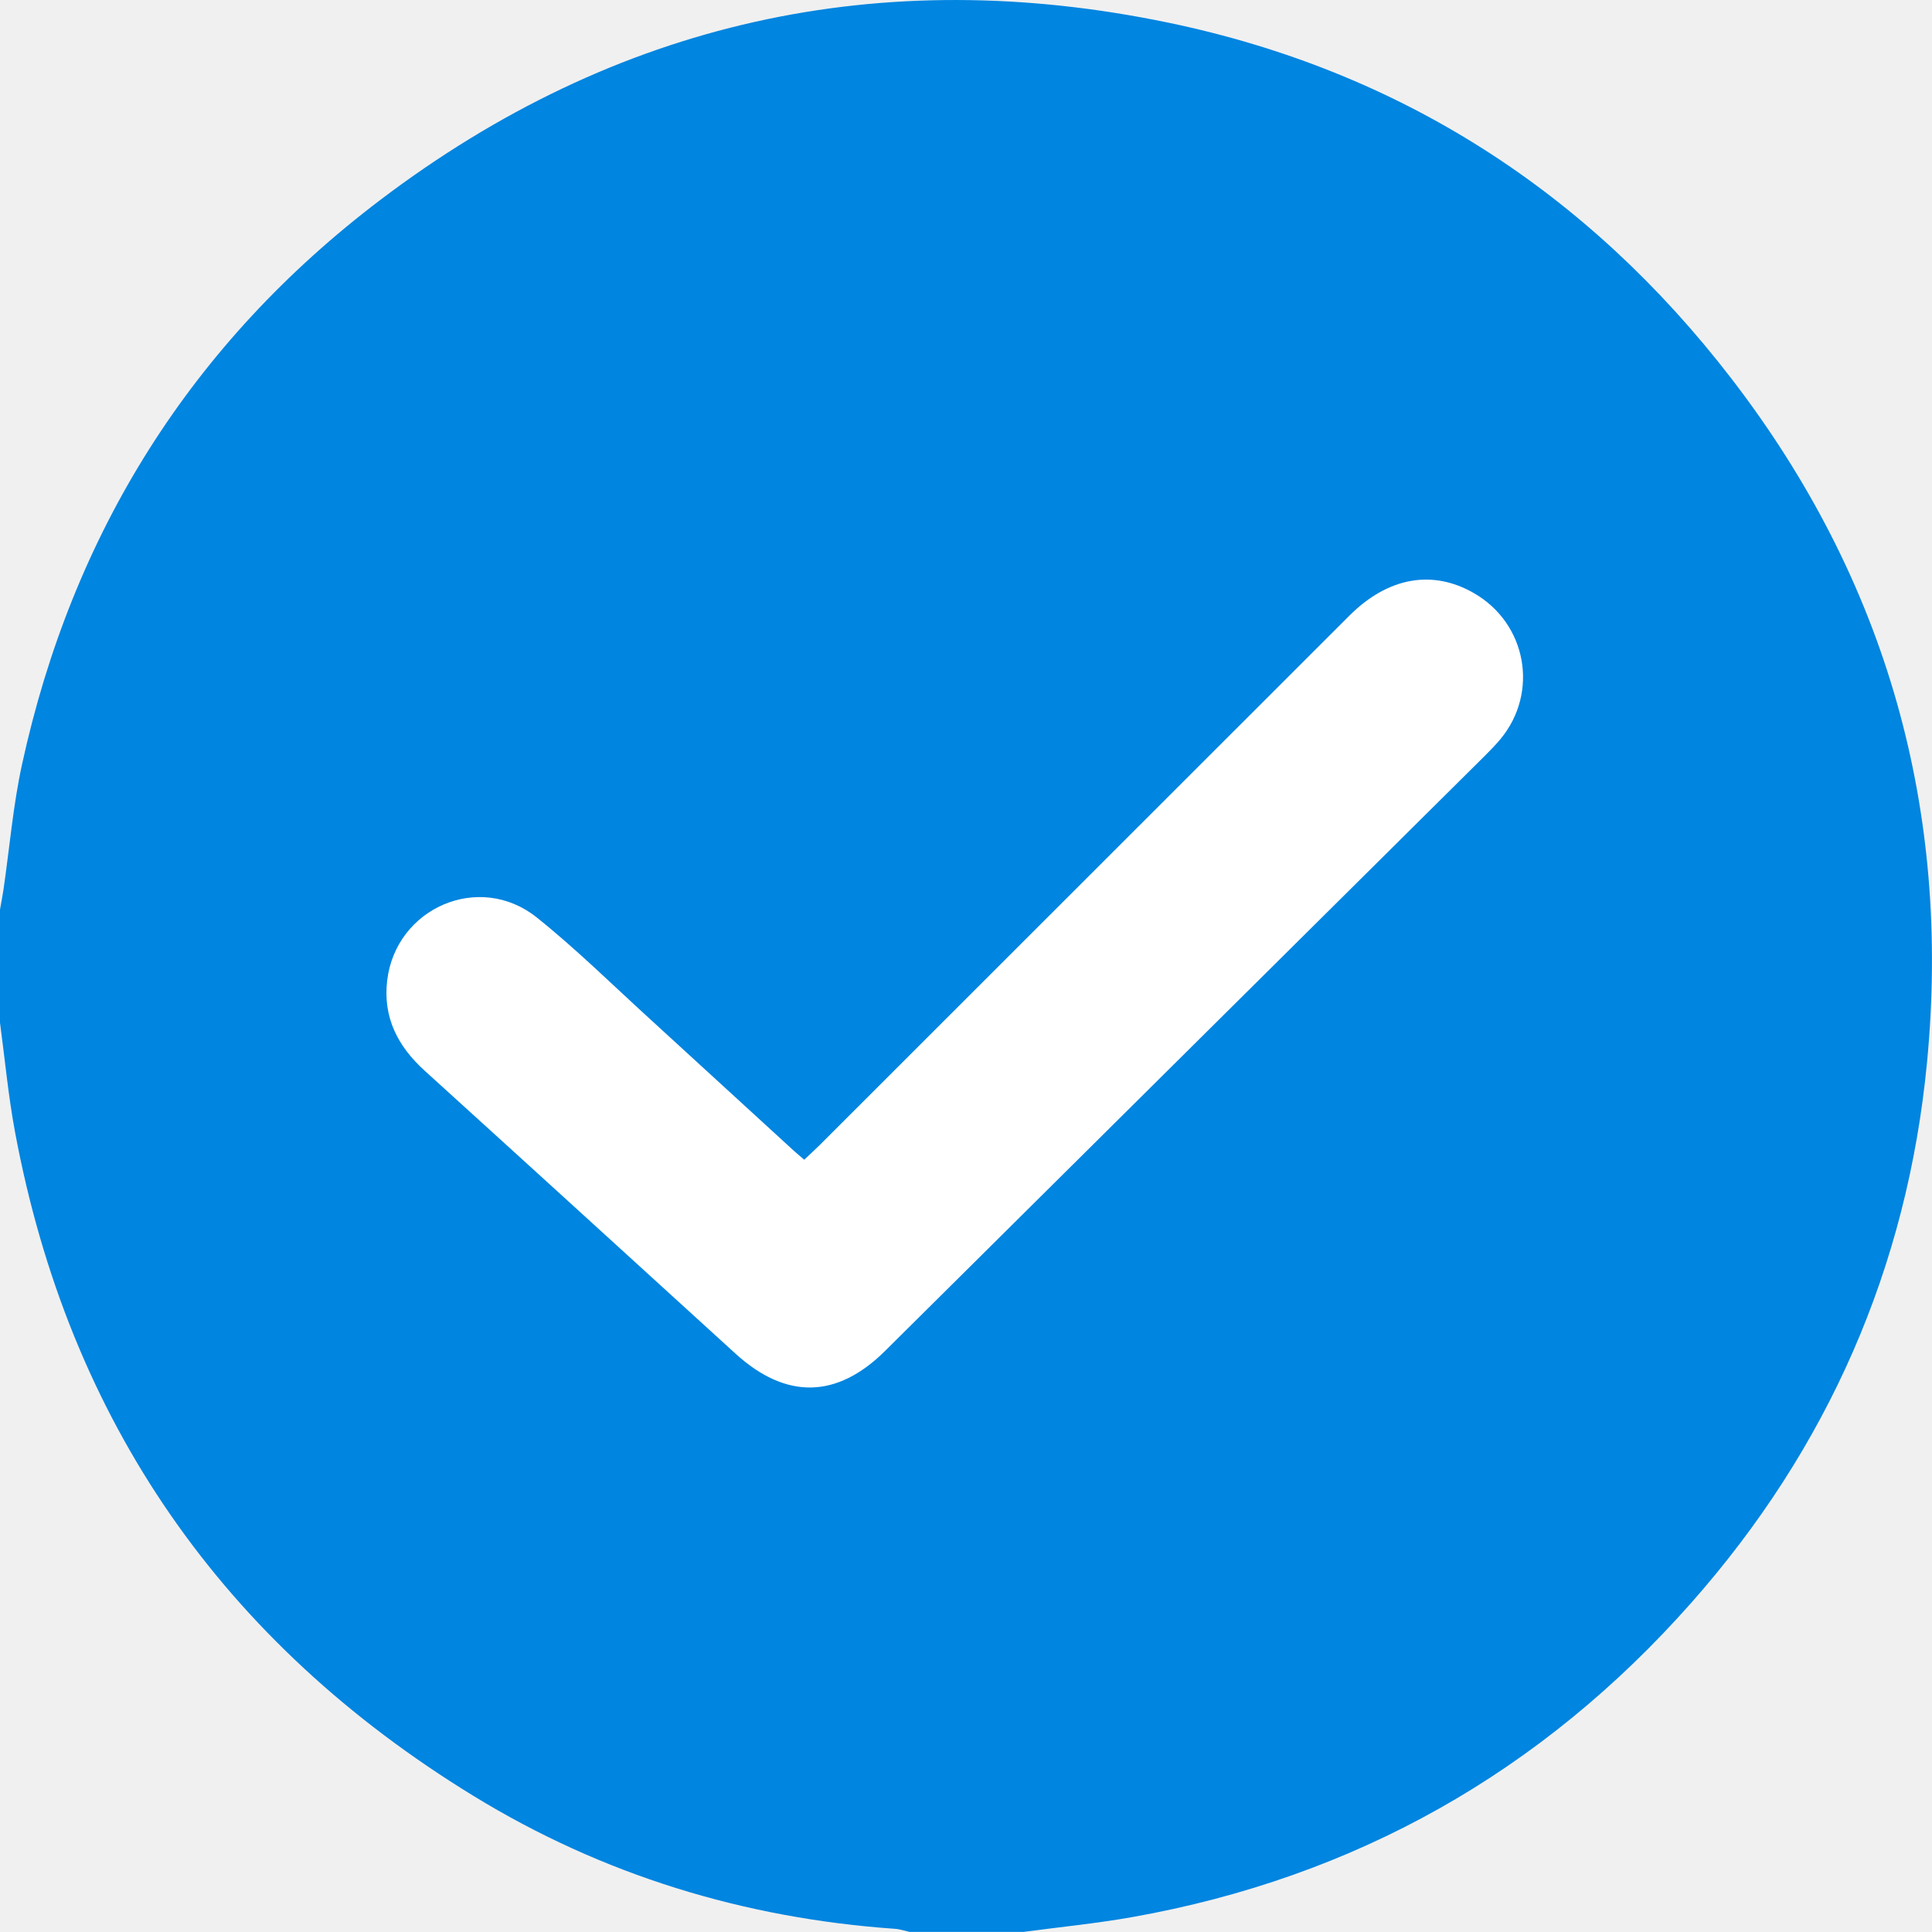
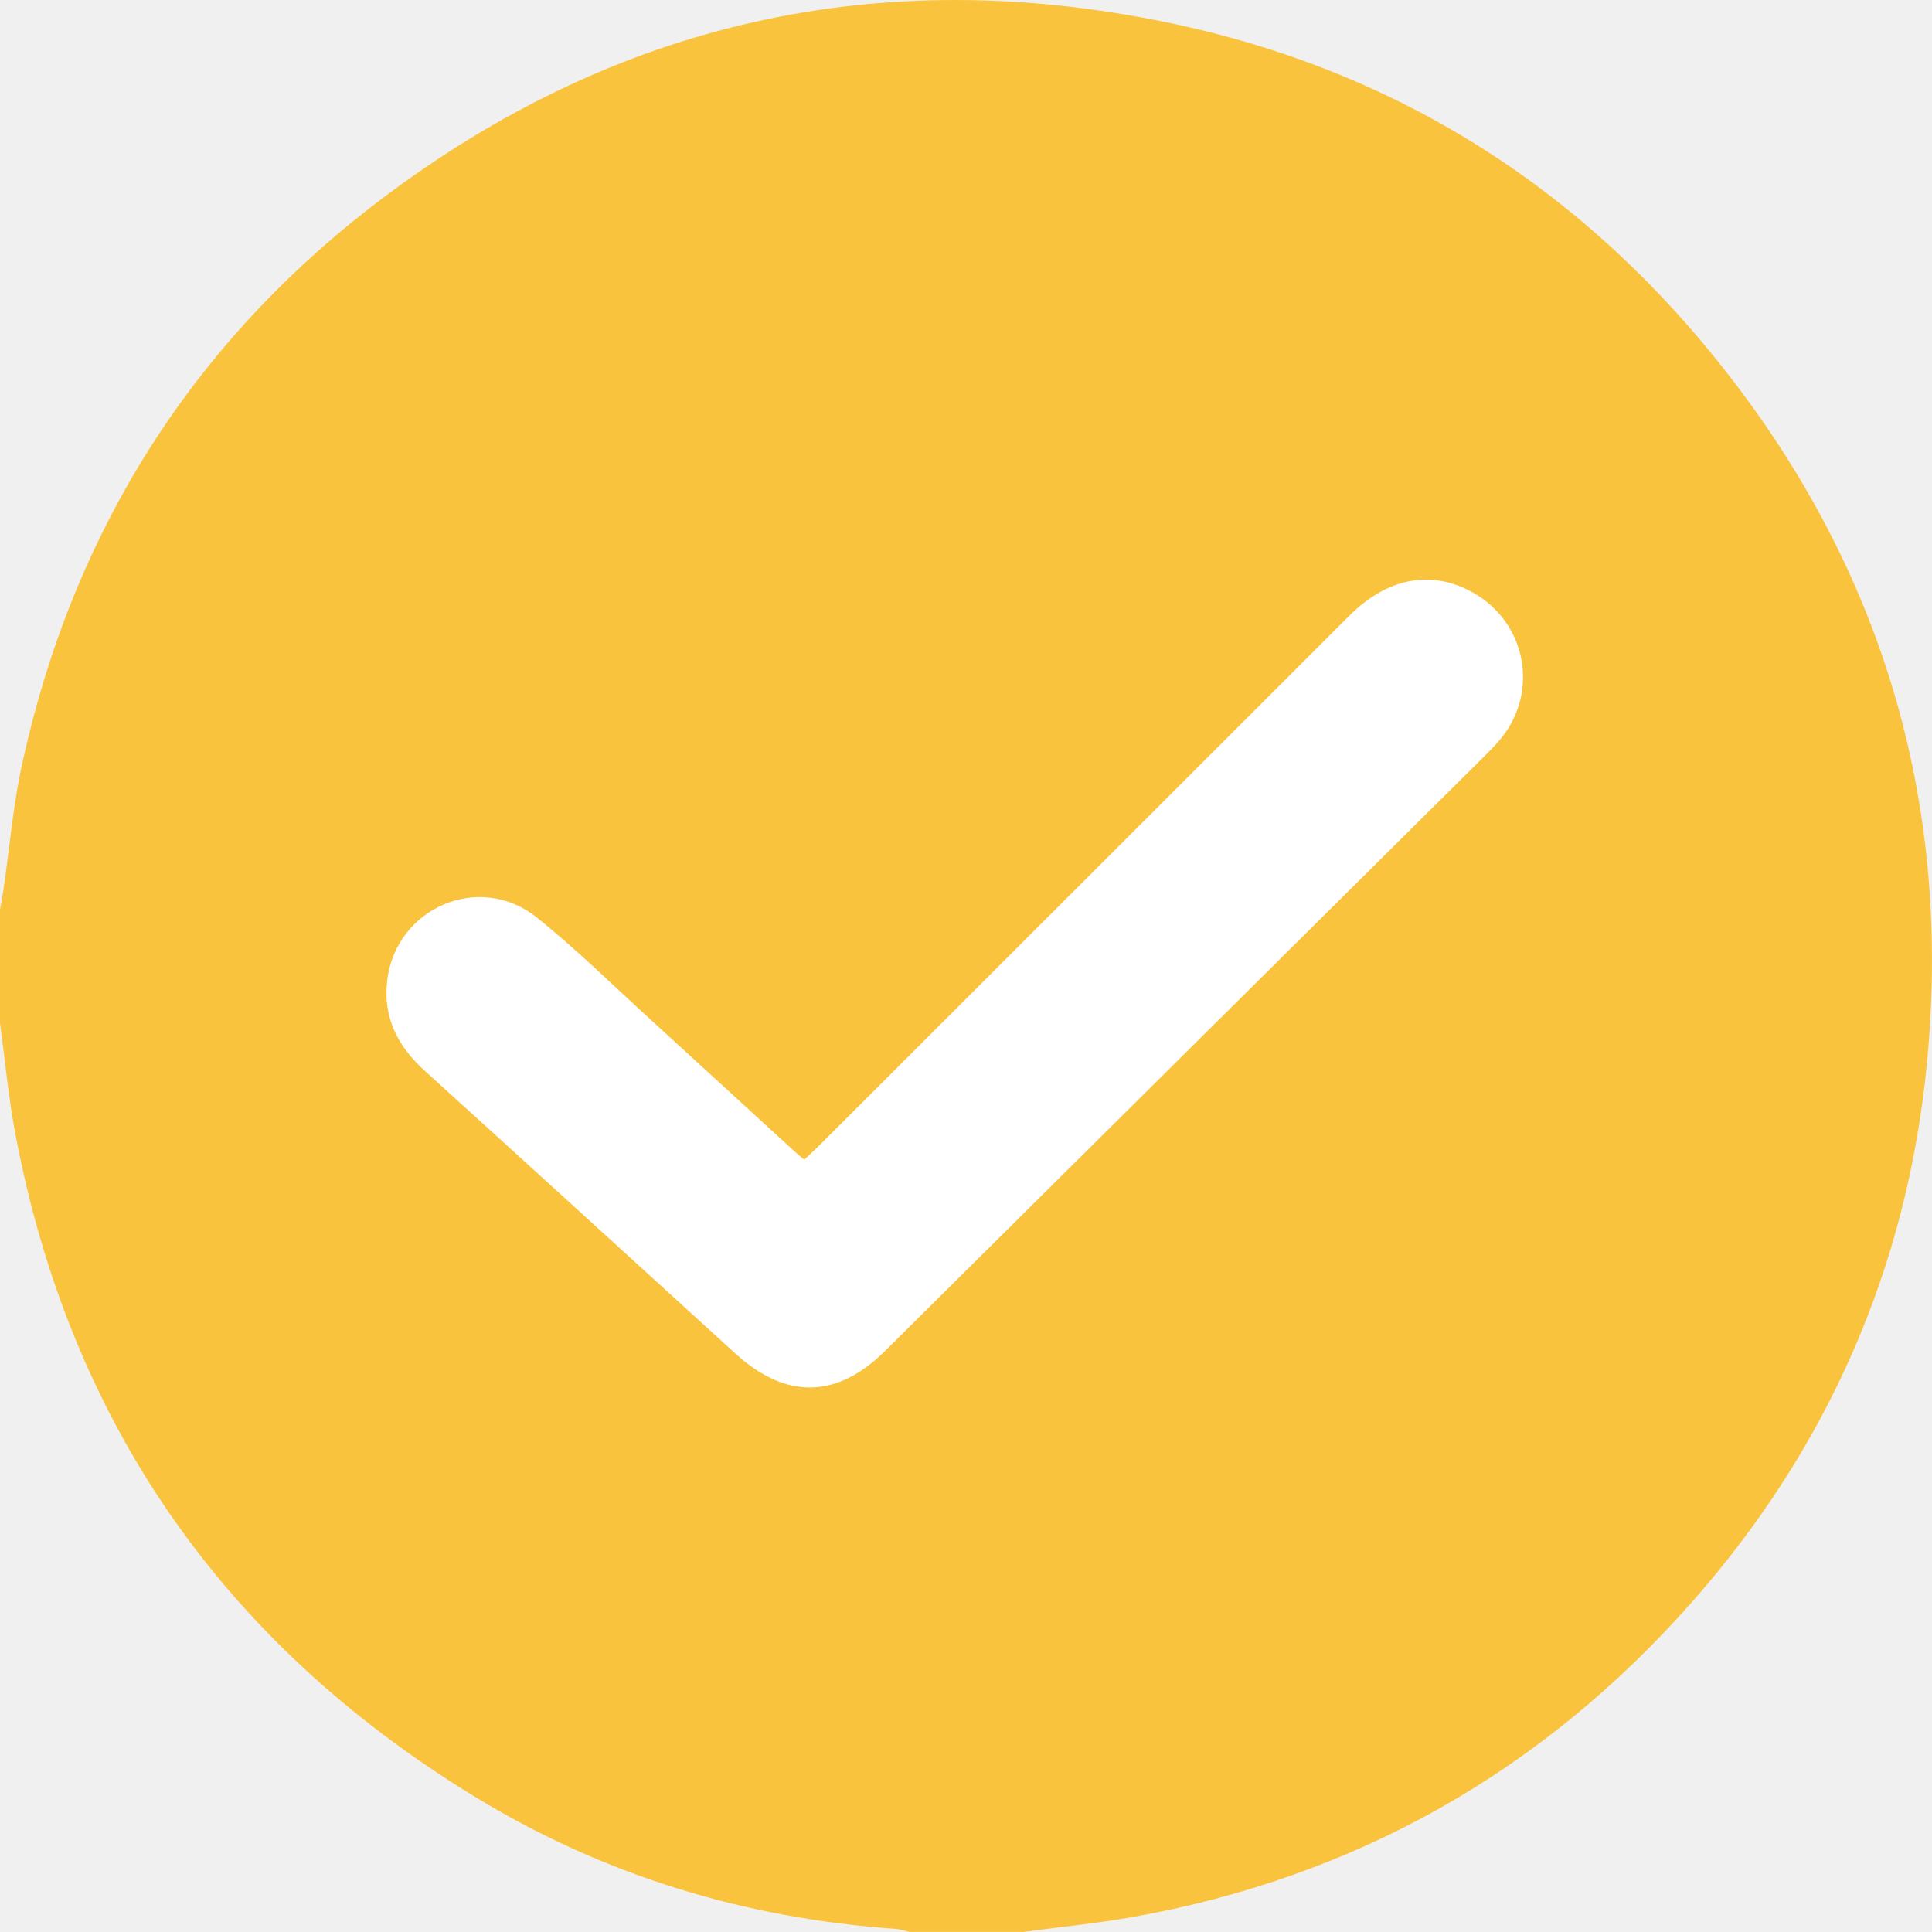
<svg xmlns="http://www.w3.org/2000/svg" width="20" height="20" viewBox="0 0 20 20" fill="none">
-   <path d="M10.587 19.999H9.415C9.365 19.988 9.315 19.97 9.264 19.967C7.7 19.857 6.236 19.409 4.901 18.591C2.31 17.004 0.715 14.715 0.156 11.721C0.086 11.346 0.051 10.966 0 10.587C0 10.197 0 9.806 0 9.416C0.012 9.346 0.026 9.278 0.036 9.209C0.099 8.778 0.135 8.341 0.227 7.918C0.749 5.516 1.983 3.55 3.939 2.068C6.373 0.224 9.113 -0.387 12.101 0.236C14.493 0.735 16.438 1.988 17.925 3.921C19.531 6.008 20.2 8.386 19.948 11.002C19.744 13.122 18.921 14.993 17.509 16.591C15.96 18.343 14.03 19.434 11.725 19.845C11.348 19.912 10.967 19.949 10.587 20V19.999Z" fill="#0085E0" />
+   <path d="M10.587 19.999H9.415C9.365 19.988 9.315 19.97 9.264 19.967C7.7 19.857 6.236 19.409 4.901 18.591C2.31 17.004 0.715 14.715 0.156 11.721C0.086 11.346 0.051 10.966 0 10.587C0 10.197 0 9.806 0 9.416C0.012 9.346 0.026 9.278 0.036 9.209C0.099 8.778 0.135 8.341 0.227 7.918C0.749 5.516 1.983 3.55 3.939 2.068C6.373 0.224 9.113 -0.387 12.101 0.236C14.493 0.735 16.438 1.988 17.925 3.921C19.531 6.008 20.2 8.386 19.948 11.002C19.744 13.122 18.921 14.993 17.509 16.591C15.96 18.343 14.03 19.434 11.725 19.845C11.348 19.912 10.967 19.949 10.587 20V19.999Z" fill="#FAC33D" />
  <path d="M8.326 12.005C8.383 11.951 8.435 11.903 8.485 11.854C10.313 10.027 12.14 8.2 13.968 6.374C14.368 5.974 14.829 5.893 15.258 6.14C15.804 6.454 15.934 7.168 15.532 7.652C15.482 7.712 15.427 7.768 15.372 7.823C13.302 9.877 11.232 11.931 9.162 13.985C8.663 14.48 8.137 14.489 7.614 14.013C6.541 13.035 5.469 12.057 4.394 11.082C4.117 10.83 3.963 10.531 4.008 10.15C4.098 9.397 4.963 9.022 5.557 9.498C5.967 9.826 6.343 10.198 6.733 10.553C7.228 11.005 7.721 11.459 8.216 11.911C8.249 11.941 8.284 11.97 8.325 12.005H8.326Z" fill="white" />
</svg>
